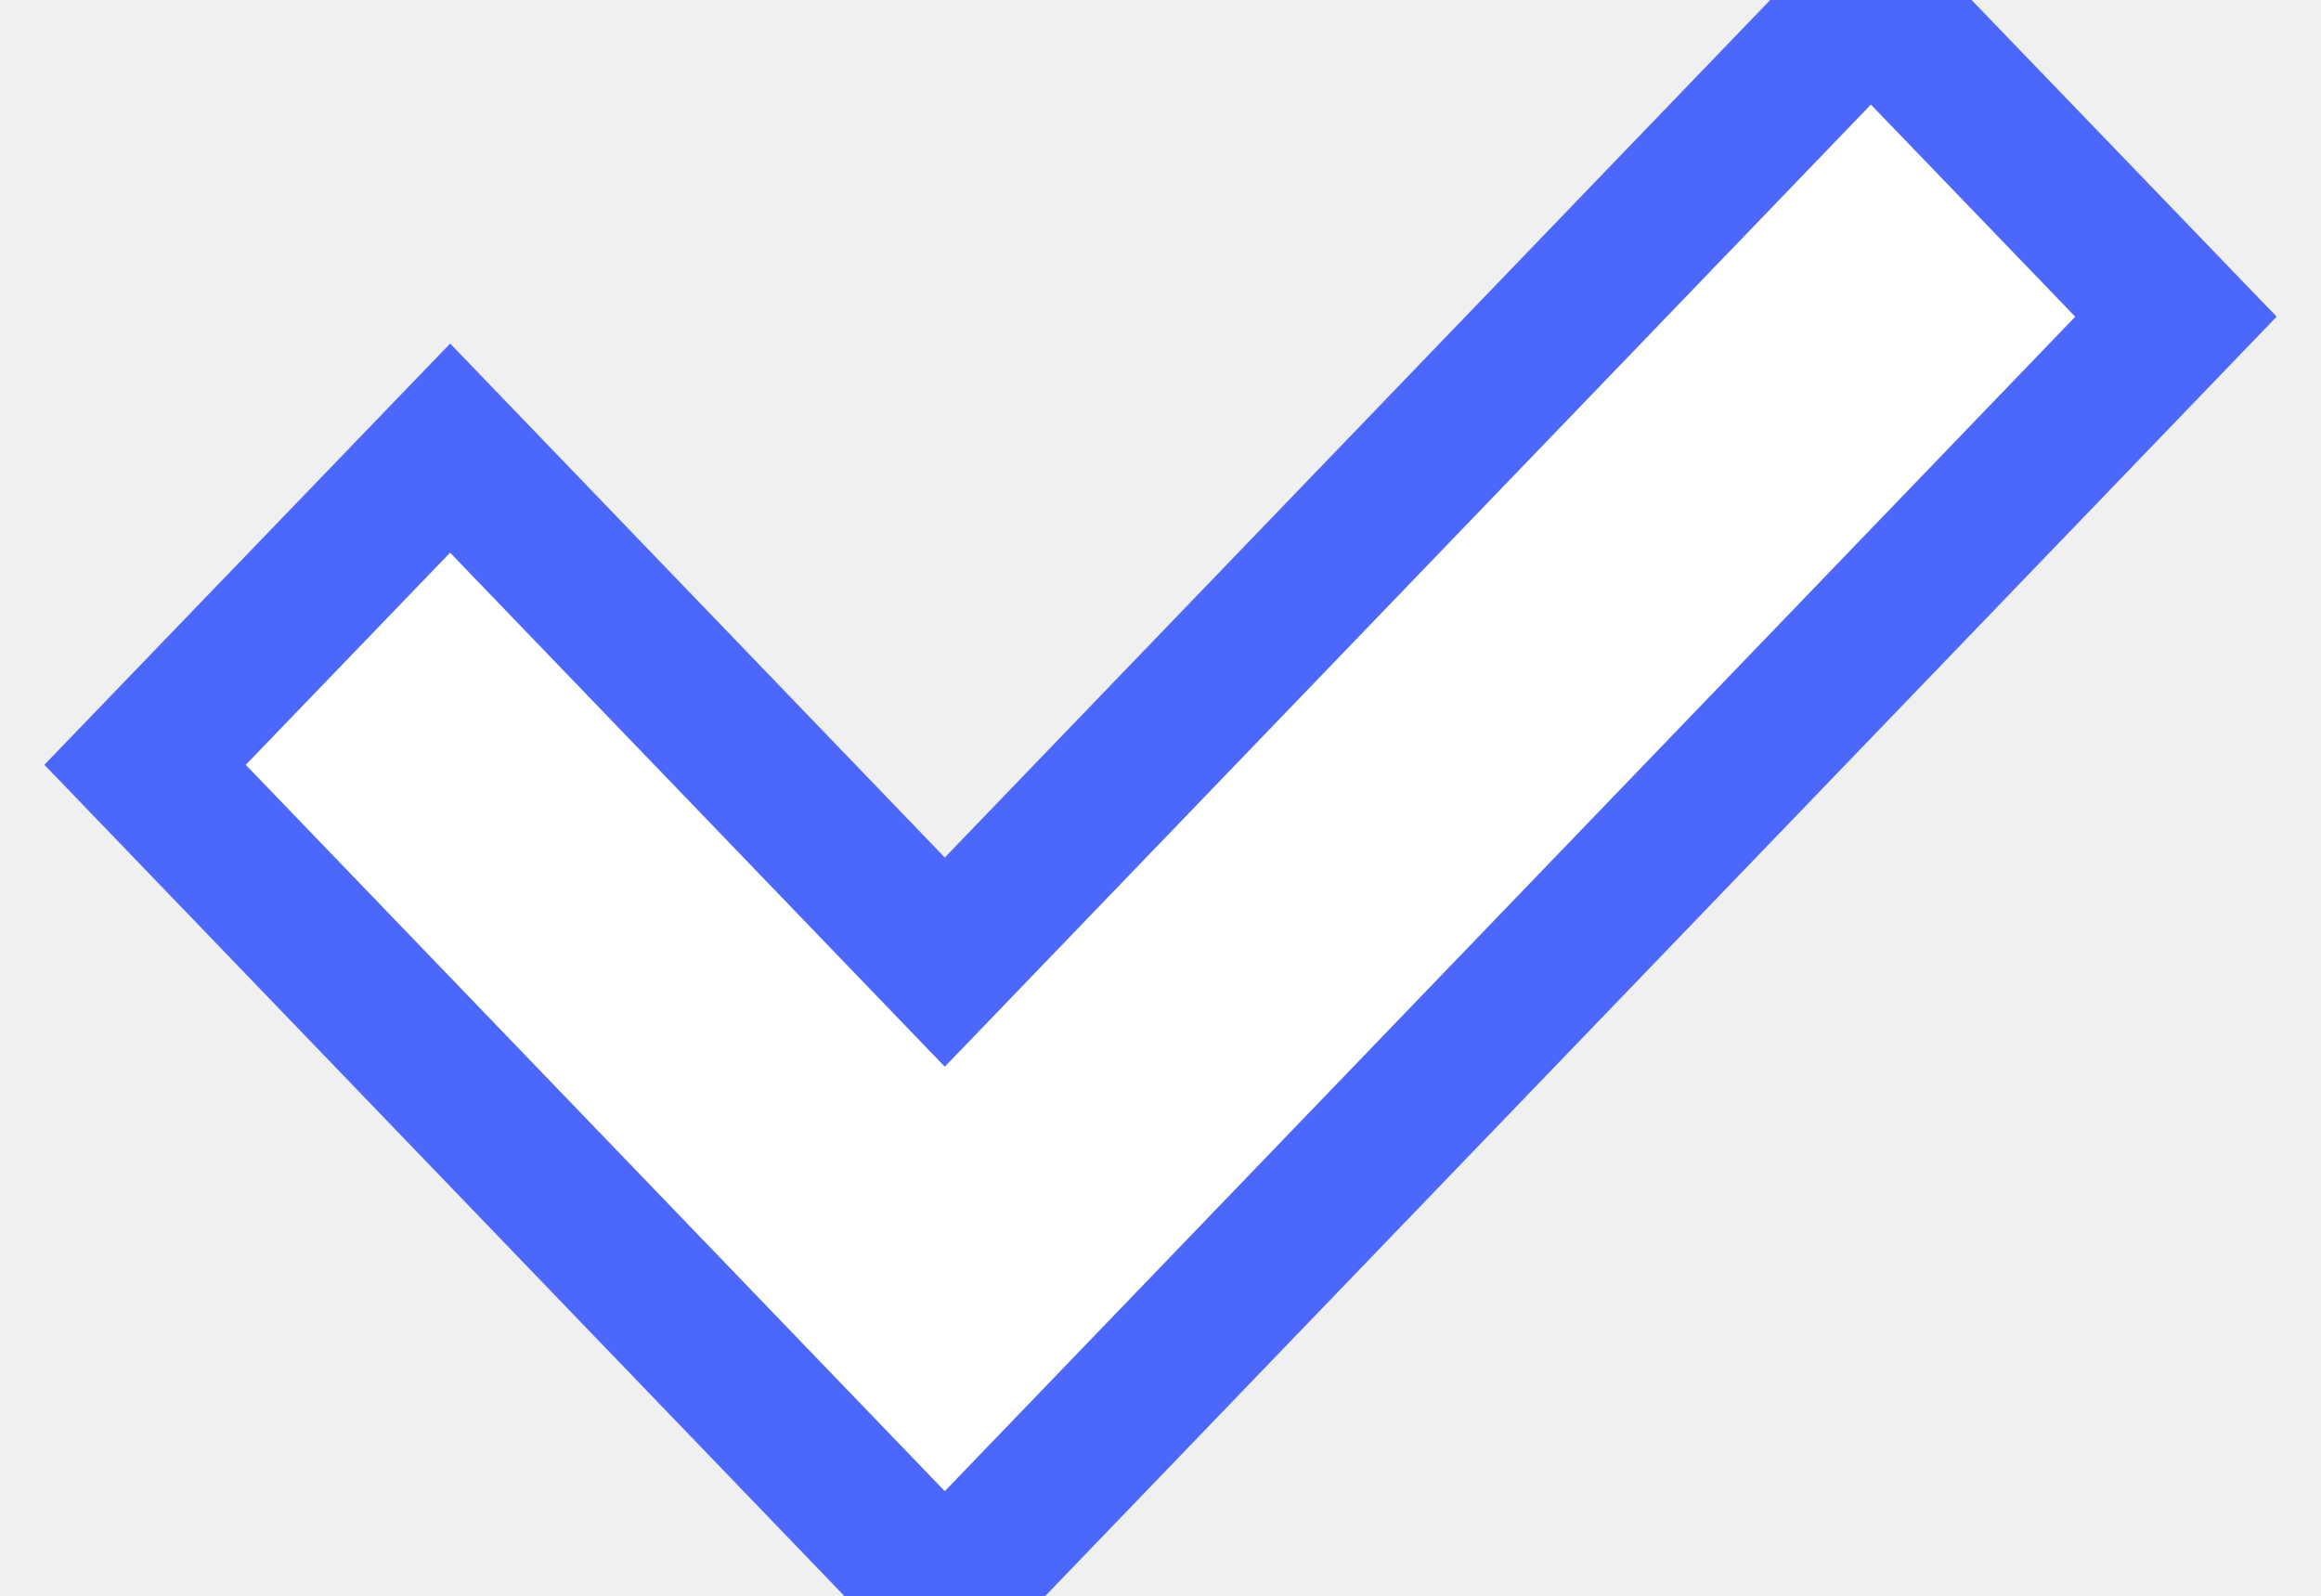
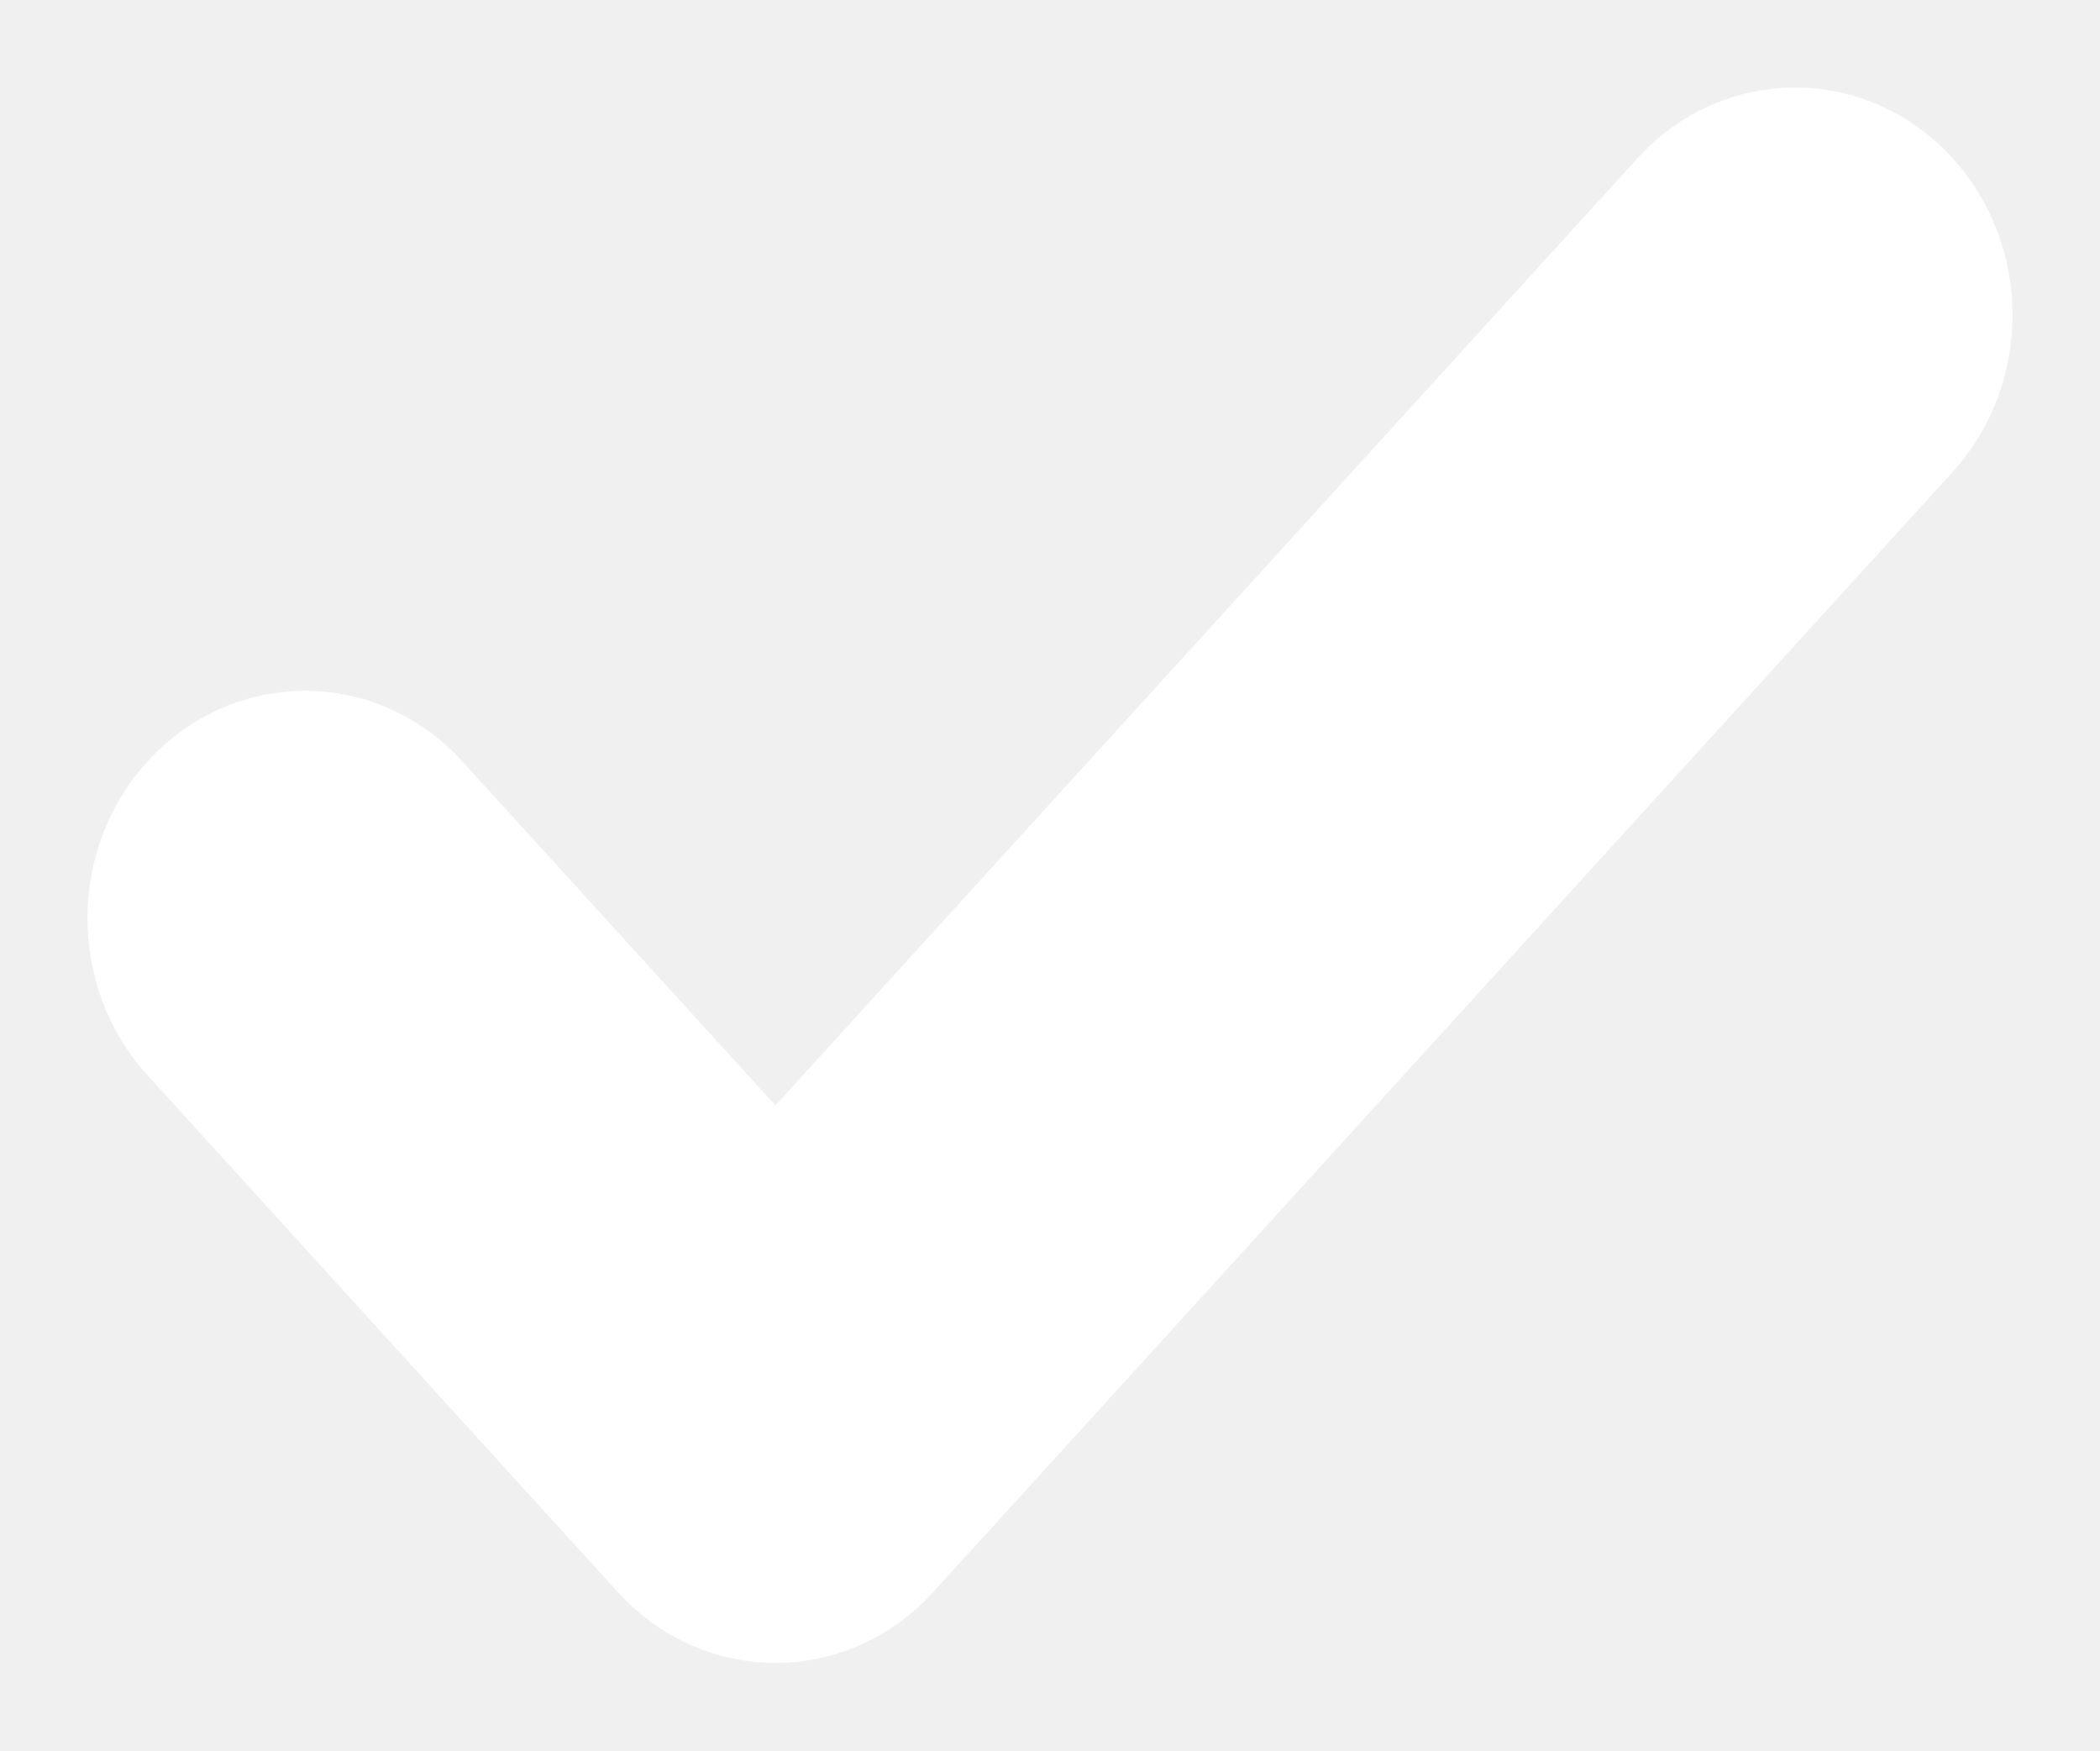
- <svg xmlns="http://www.w3.org/2000/svg" width="16px" height="11px" viewBox="0 0 16 11" version="1.1">
-   <g id="Settings" stroke="none" stroke-width="1" fill="none" fill-rule="evenodd">
-     <g id="Enhanced-security-(mar)" transform="translate(-825, -787)" fill="#FFFFFF" stroke="#4C67FC">
-       <g id="Group-2" transform="translate(800, 80)">
-         <g id="Group-11" transform="translate(25, 647)">
-           <g id="Group" transform="translate(0, 25)">
-             <g id="checkbox" transform="translate(0, 32)">
-               <polygon id="Fill-115" points="6.513 14 1 8.272 3.103 6.089 6.513 9.632 12.897 3 15 5.183" />
-             </g>
+ <svg xmlns="http://www.w3.org/2000/svg" width="12px" height="10px" viewBox="0 0 12 10" version="1.1">
+   <g id="Settings" stroke="none" stroke-width="1" fill="none" fill-rule="evenodd" stroke-linecap="round">
+     <g id="Admin-settings:-Advanced-settings" transform="translate(-986, -540)" fill="#FFFFFF" stroke="#FFFFFF" stroke-width="0.5">
+       <g id="Group-29" transform="translate(984, 387)">
+         <g id="Group-28" transform="translate(0, 149)">
+           <g id="Group-17" transform="translate(0, 1)">
+             <path d="M6.431,9.686 L11.543,4.071 C11.933,3.643 12.582,3.643 12.972,4.071 C13.343,4.478 13.343,5.122 12.972,5.529 L7.146,11.929 C6.756,12.357 6.107,12.357 5.717,11.929 L3.028,8.975 C2.657,8.568 2.657,7.924 3.028,7.518 C3.418,7.089 4.067,7.089 4.457,7.518 L6.431,9.686 Z" id="Combined-Shape" />
          </g>
        </g>
      </g>
    </g>
  </g>
</svg>
